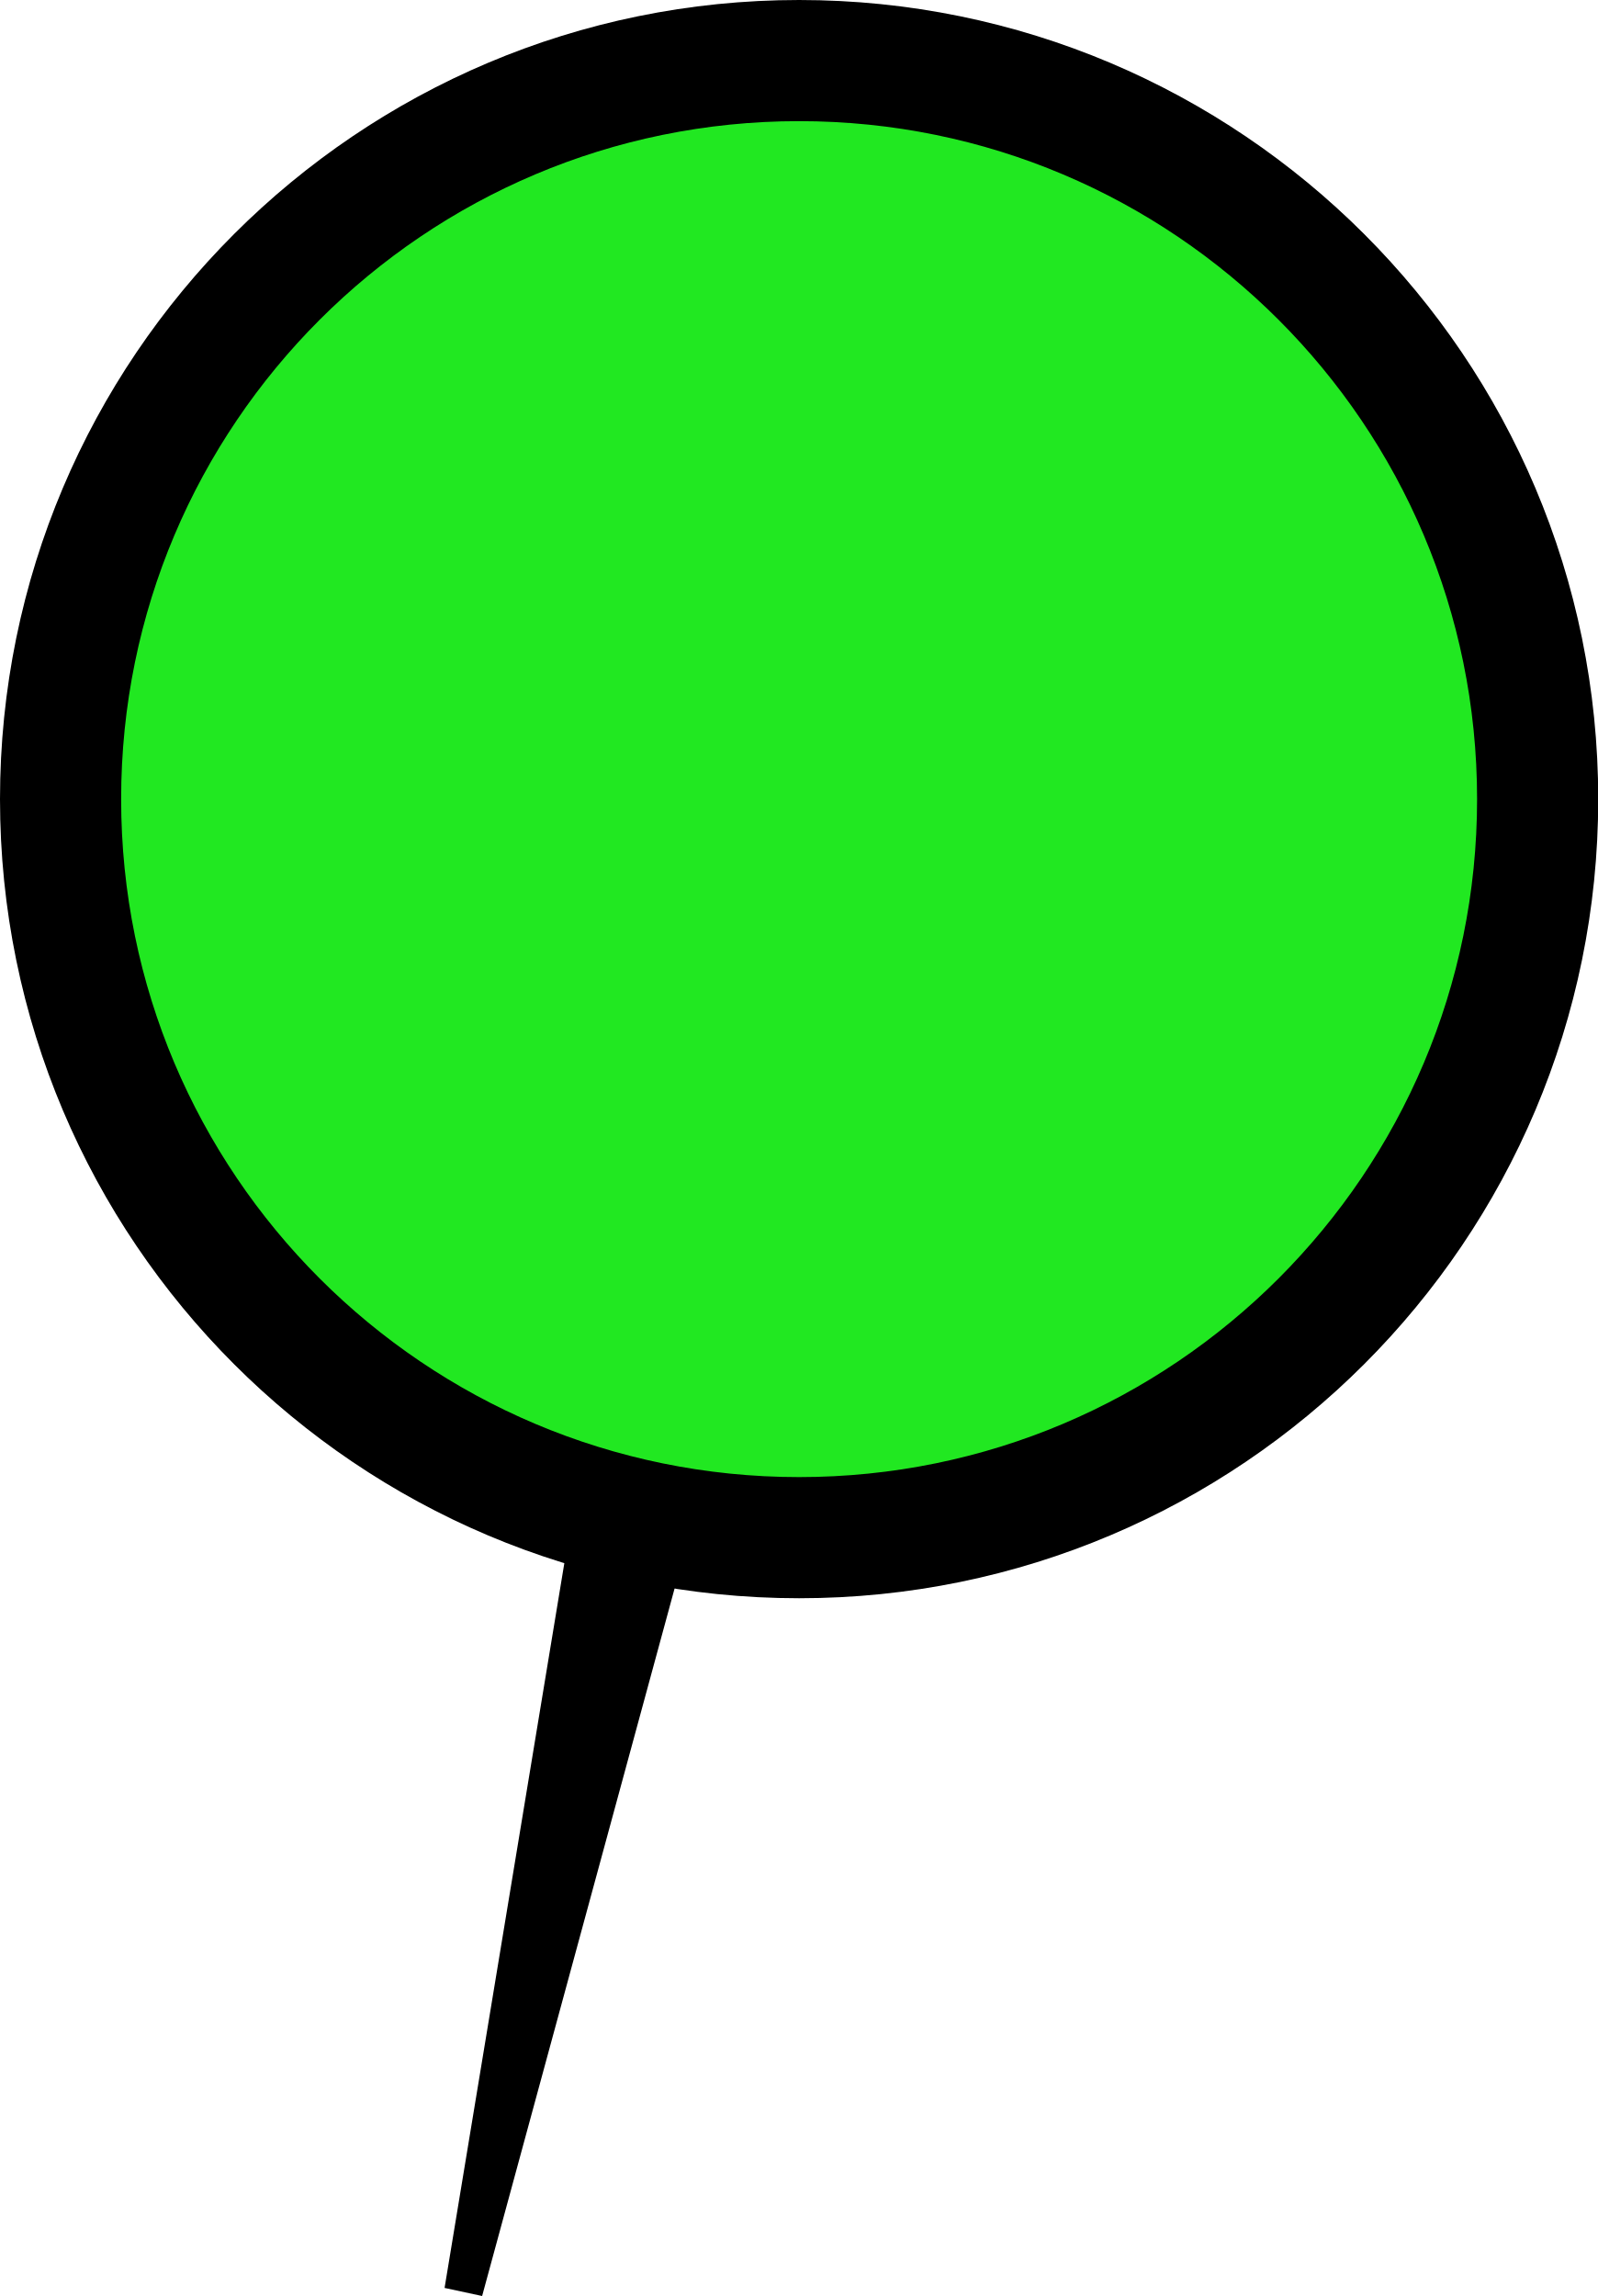
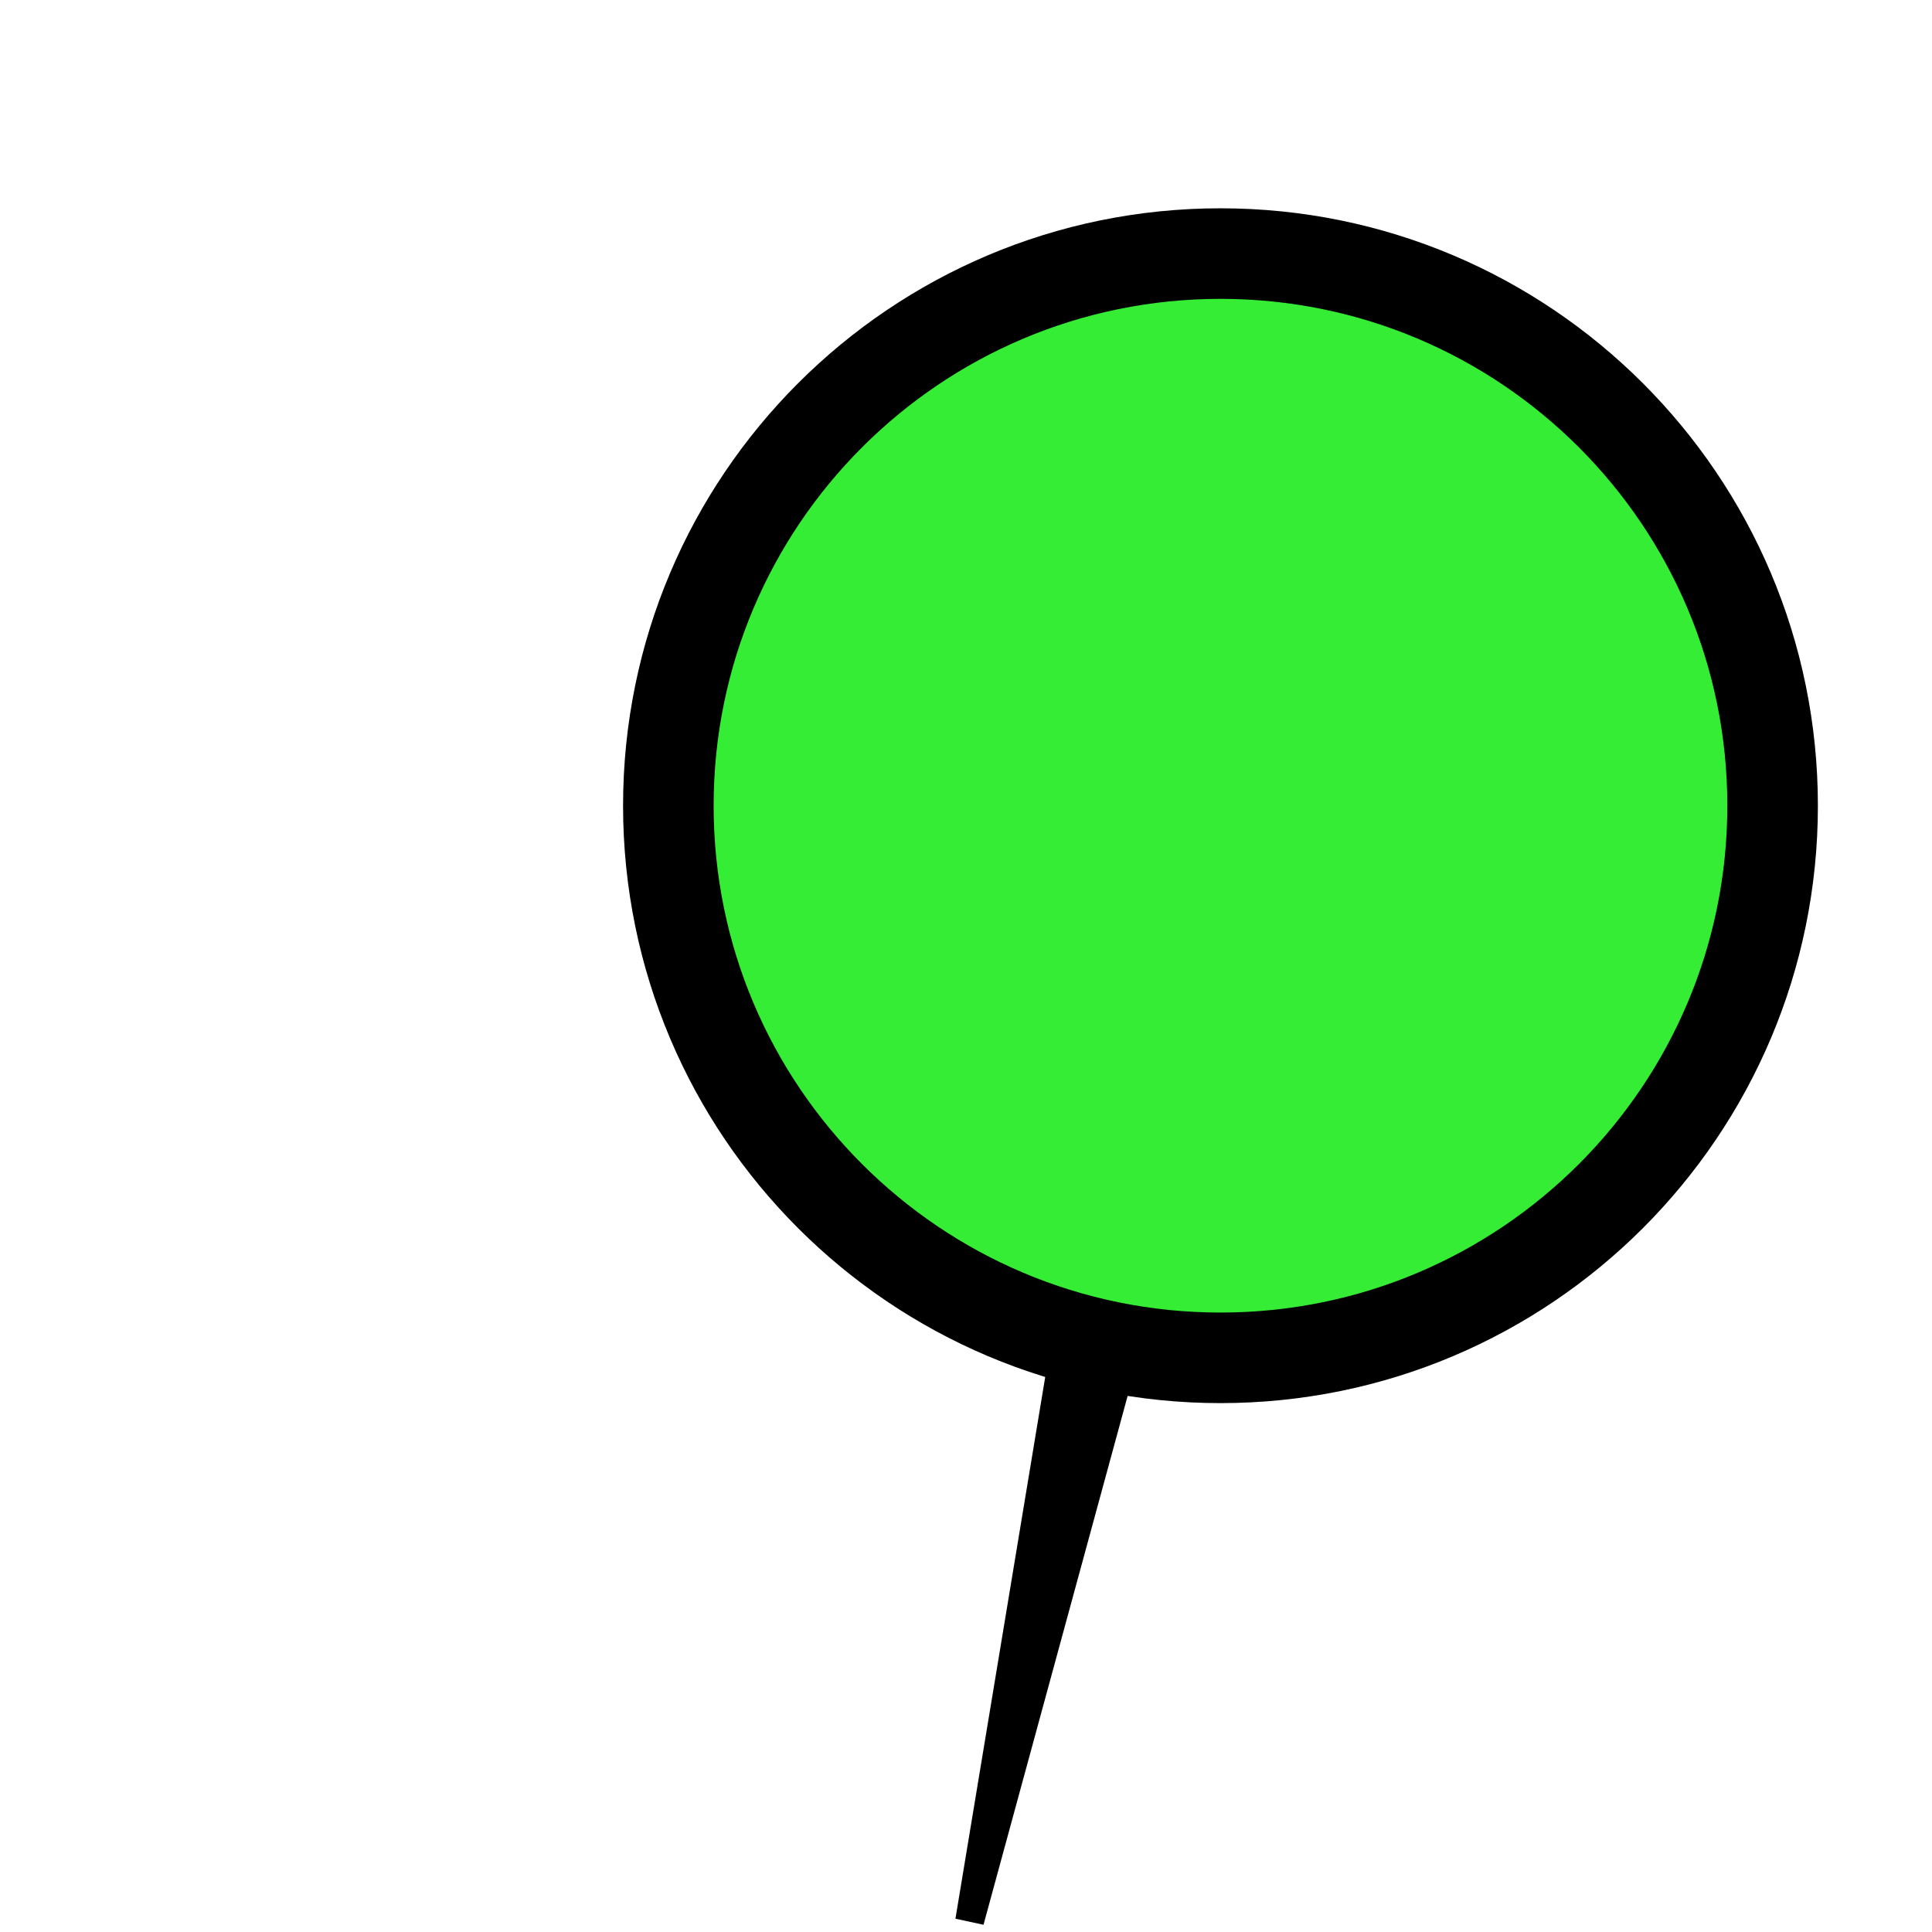
- <svg xmlns="http://www.w3.org/2000/svg" id="Layer_1" data-name="Layer 1" viewBox="0 0 39.57 56.86">
+ <svg xmlns="http://www.w3.org/2000/svg" id="Layer_1" data-name="Layer 1" viewBox="0 0 64 64">
  <defs>
-     <style>.cls-1{fill:#21e821;stroke:#000;stroke-miterlimit:10;stroke-width:3px;}</style>
+     <style>.cls-1{fill:#35ed35;stroke:#000;stroke-miterlimit:10;stroke-width:3px;}</style>
  </defs>
-   <circle class="cls-1" cx="19.79" cy="19.79" r="18.29" />
-   <polygon points="11.01 56.66 14.29 36.81 17.22 37.45 11.94 56.86 11.01 56.66" />
+   <circle class="cls-1" cx="40.43" cy="26.69" r="18.29" />
+   <polygon points="31.65 63.56 34.94 43.71 37.87 44.35 32.58 63.76 31.65 63.56 31.65 63.56" />
</svg>
